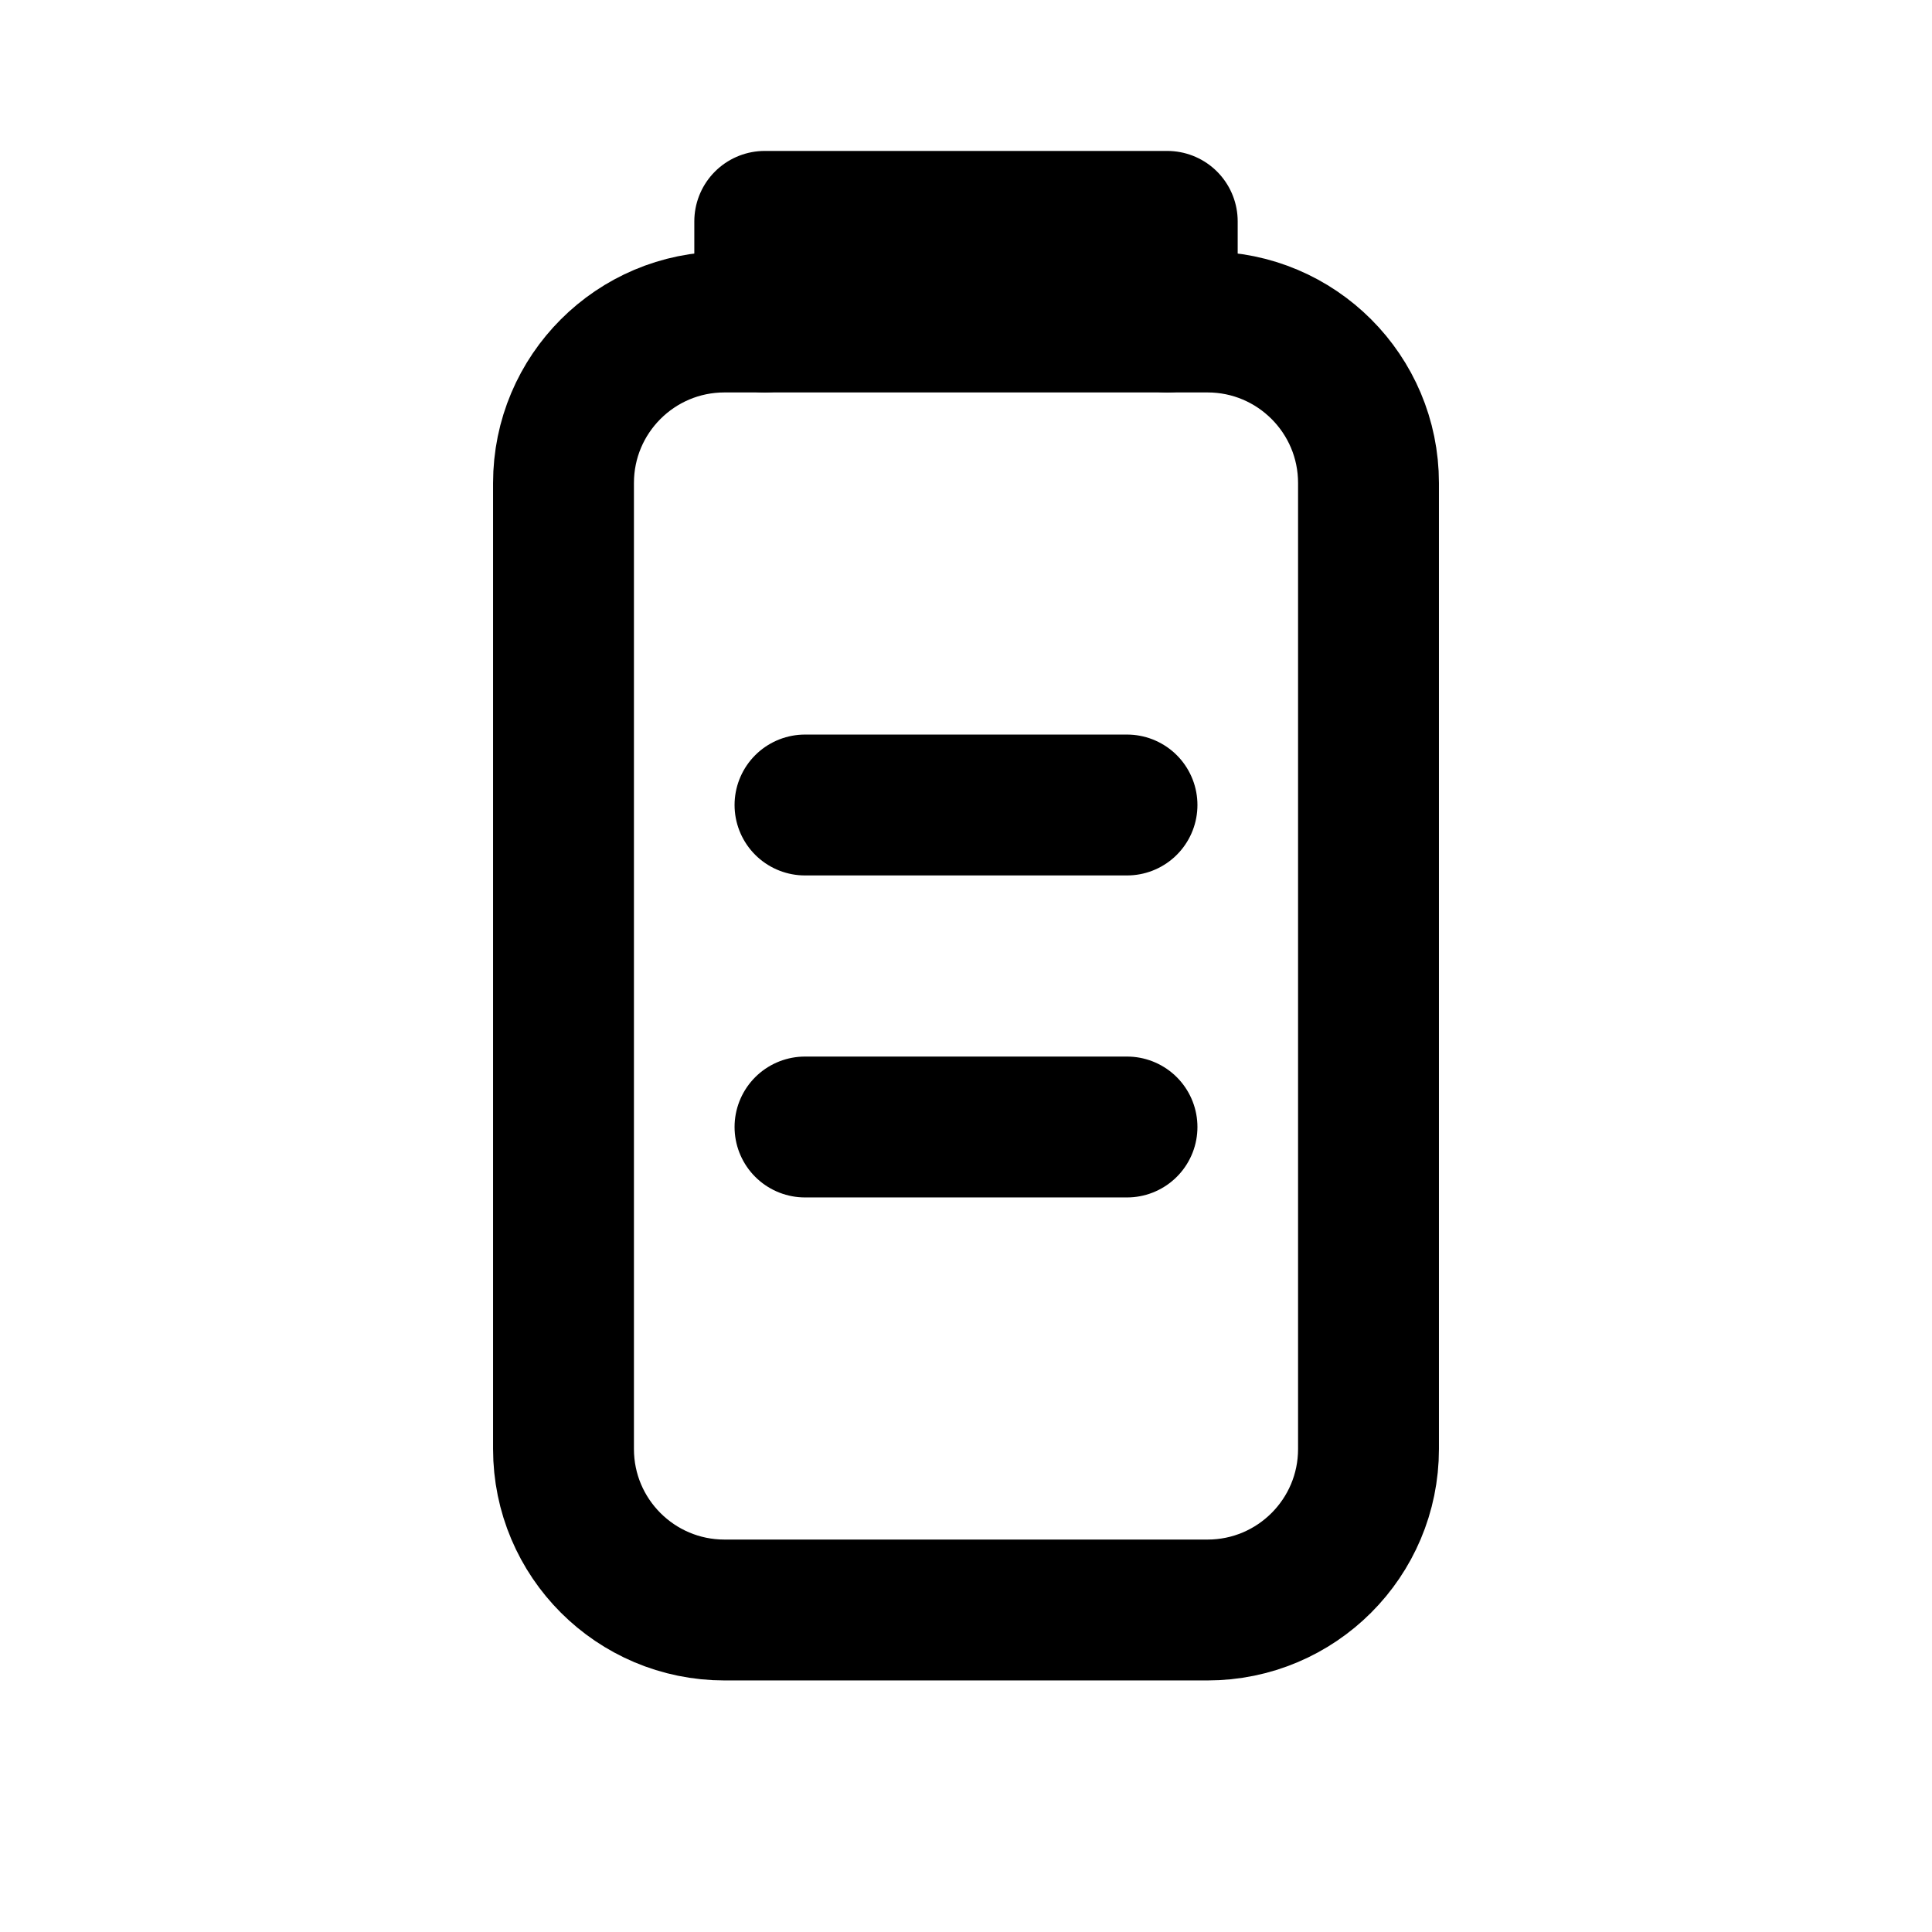
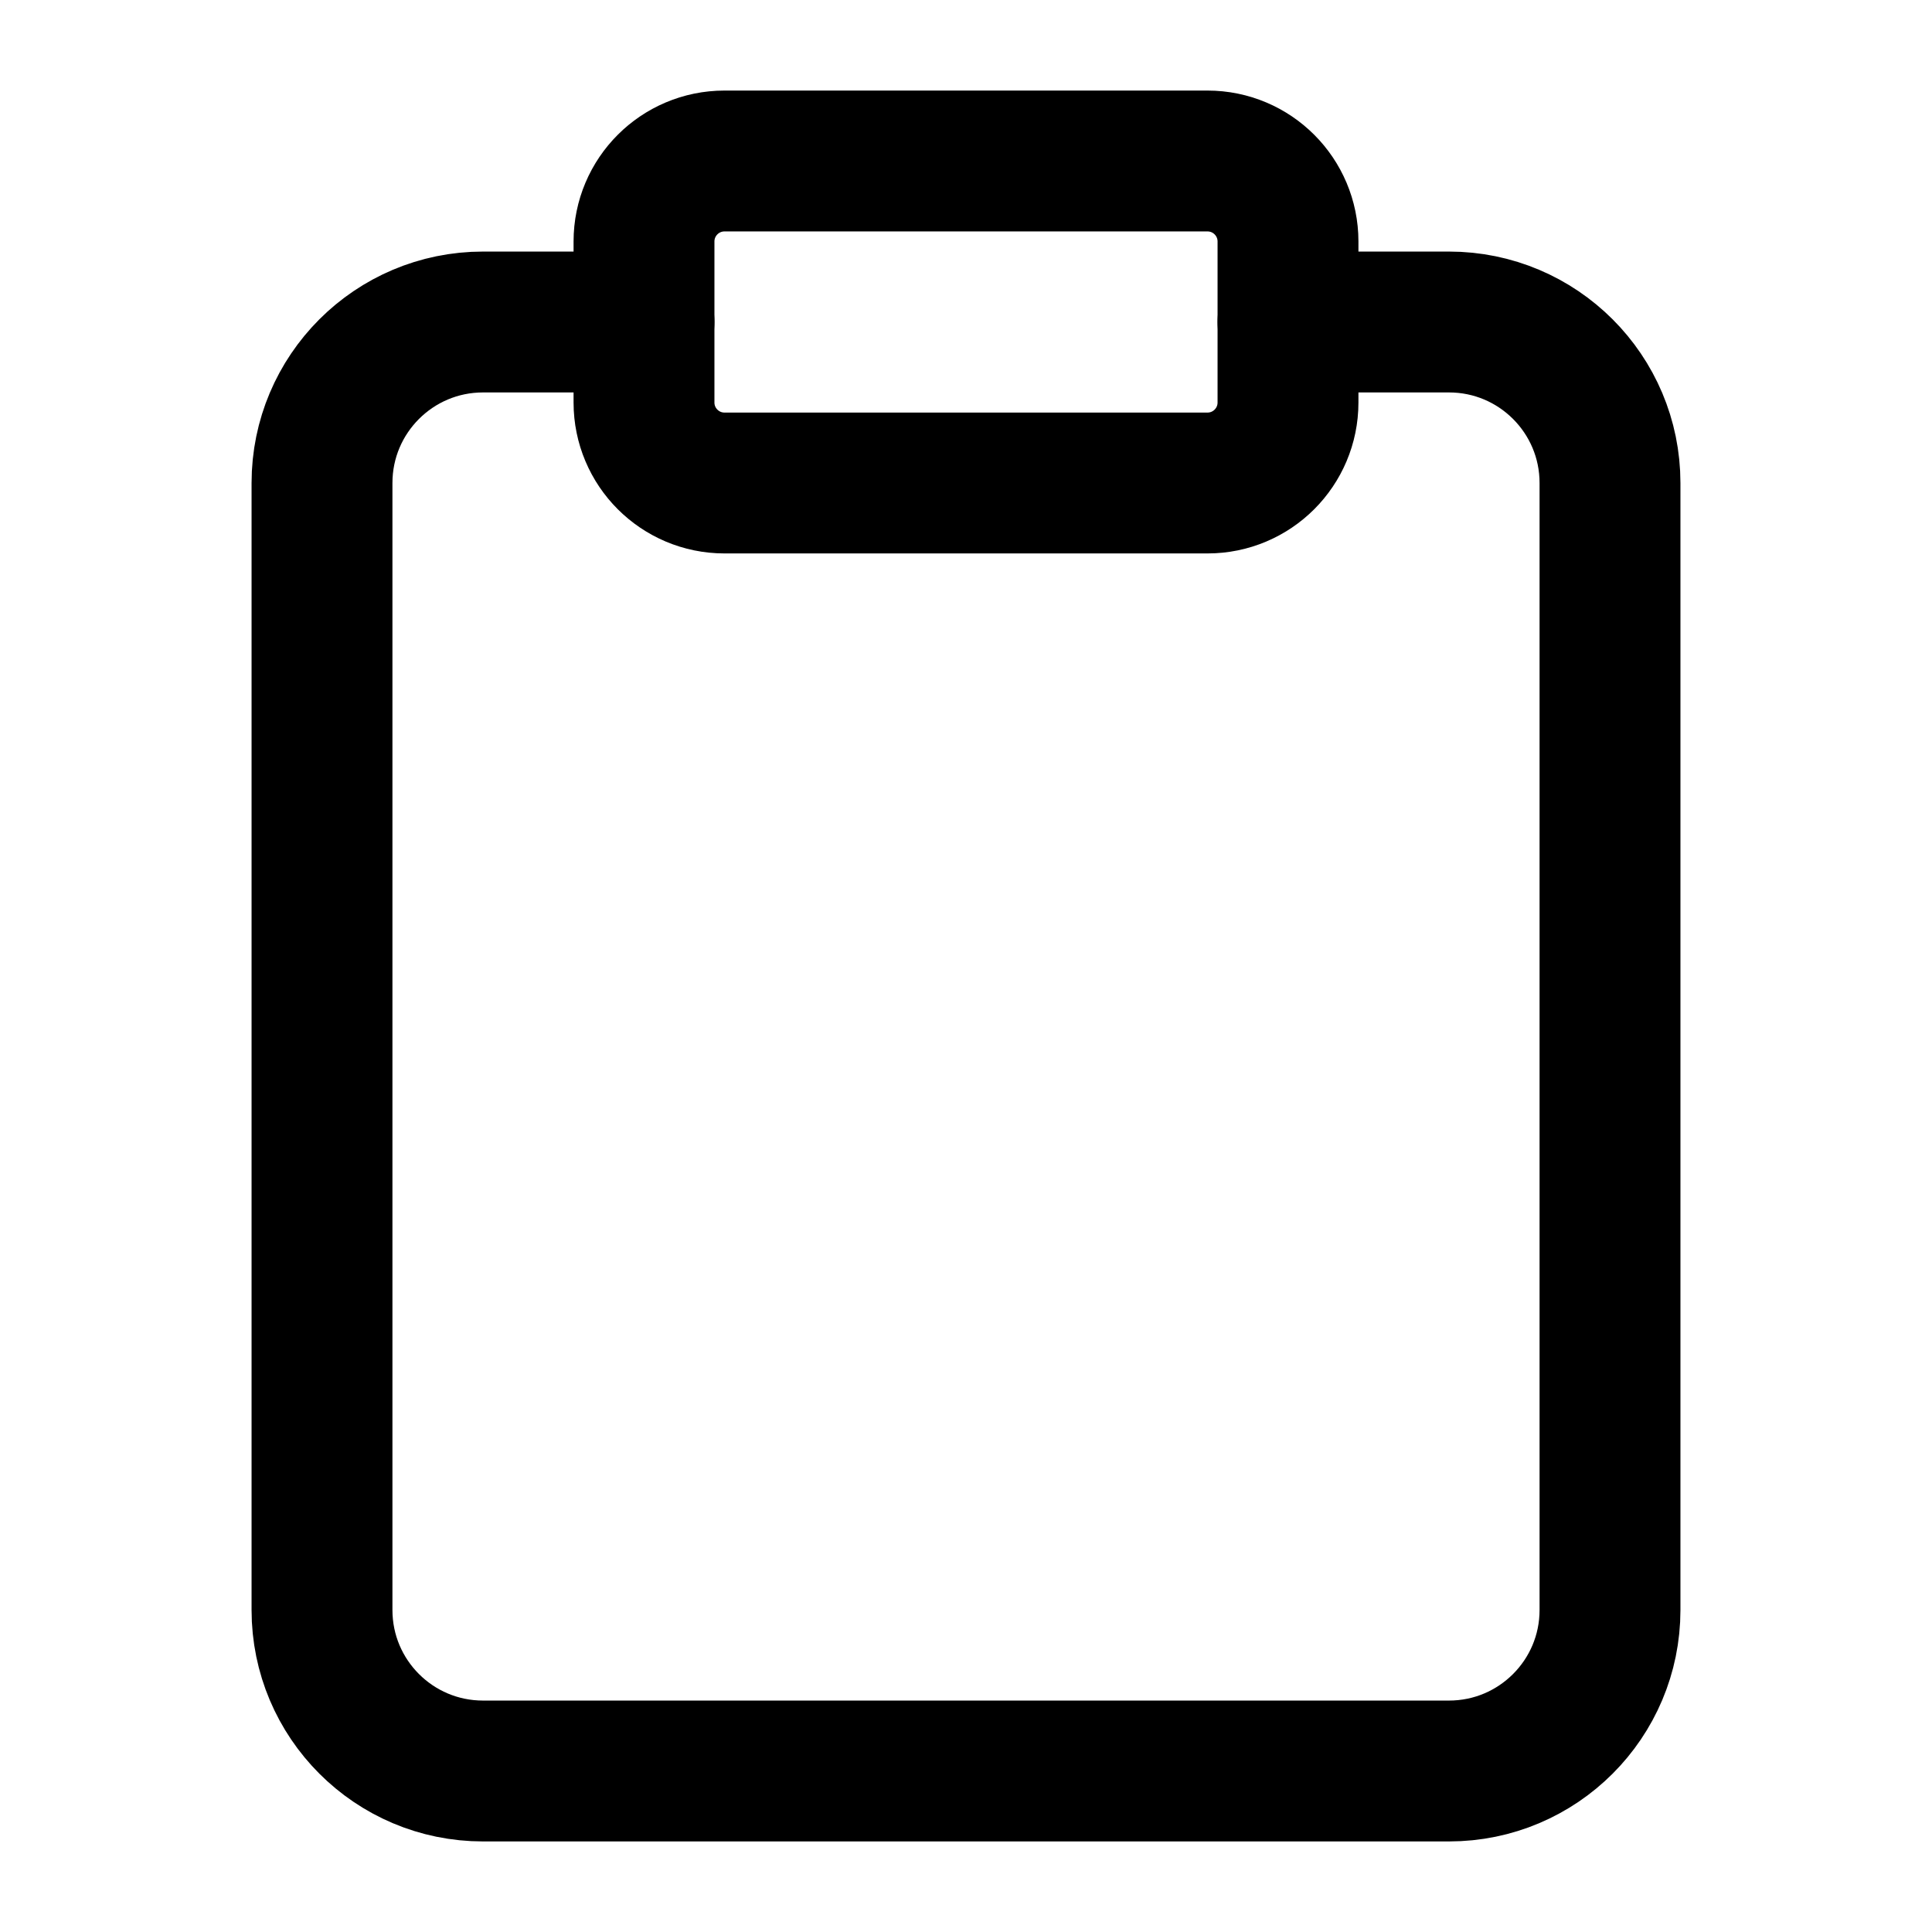
<svg xmlns="http://www.w3.org/2000/svg" viewBox="0 0 24 24" fill="none" stroke="#000" stroke-width="1.75" stroke-linecap="round" stroke-linejoin="round">
-   <rect x="7" y="4" width="10" height="16" rx="2" />
-   <path d="M9.5 4V2.75h5V4" />
-   <path d="M10 10h4M10 14h4" />
+   <rect width="8" height="4" x="8" y="2" rx="1" ry="1" />
+   <path d="M16 4h2a2 2 0 0 1 2 2v14a2 2 0 0 1-2 2H6a2 2 0 0 1-2-2V6a2 2 0 0 1 2-2h2" />
</svg>
